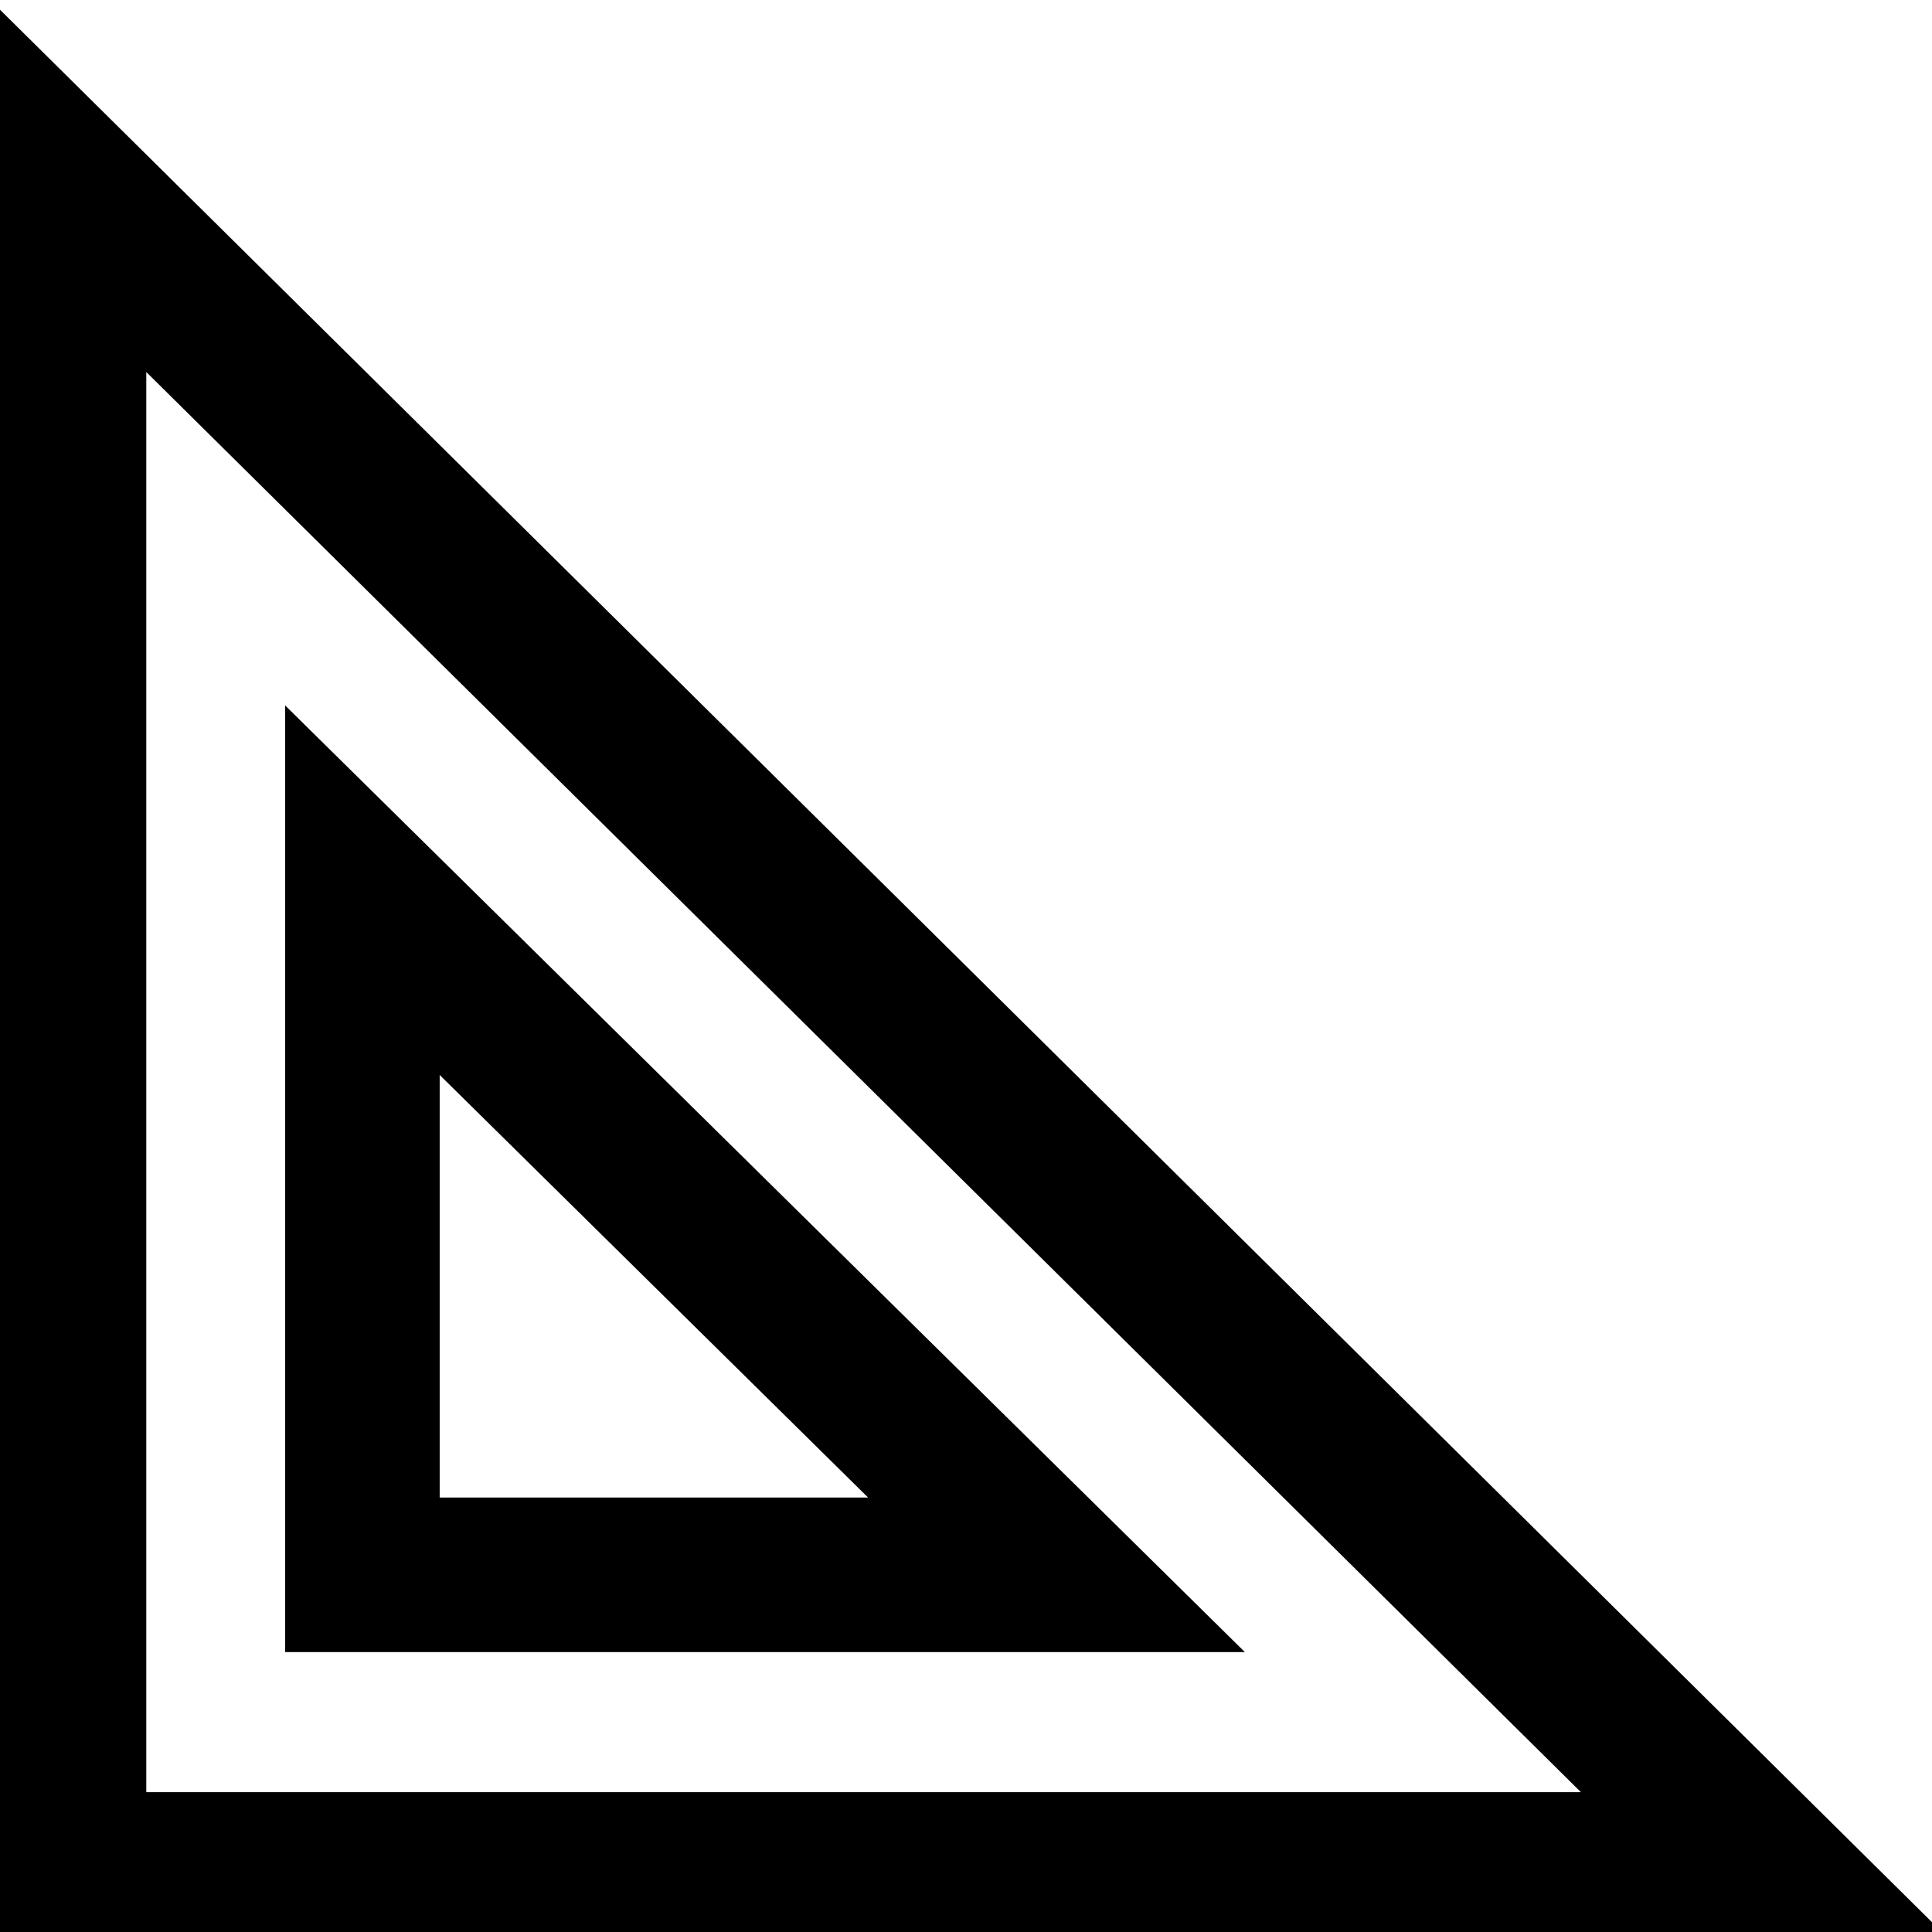
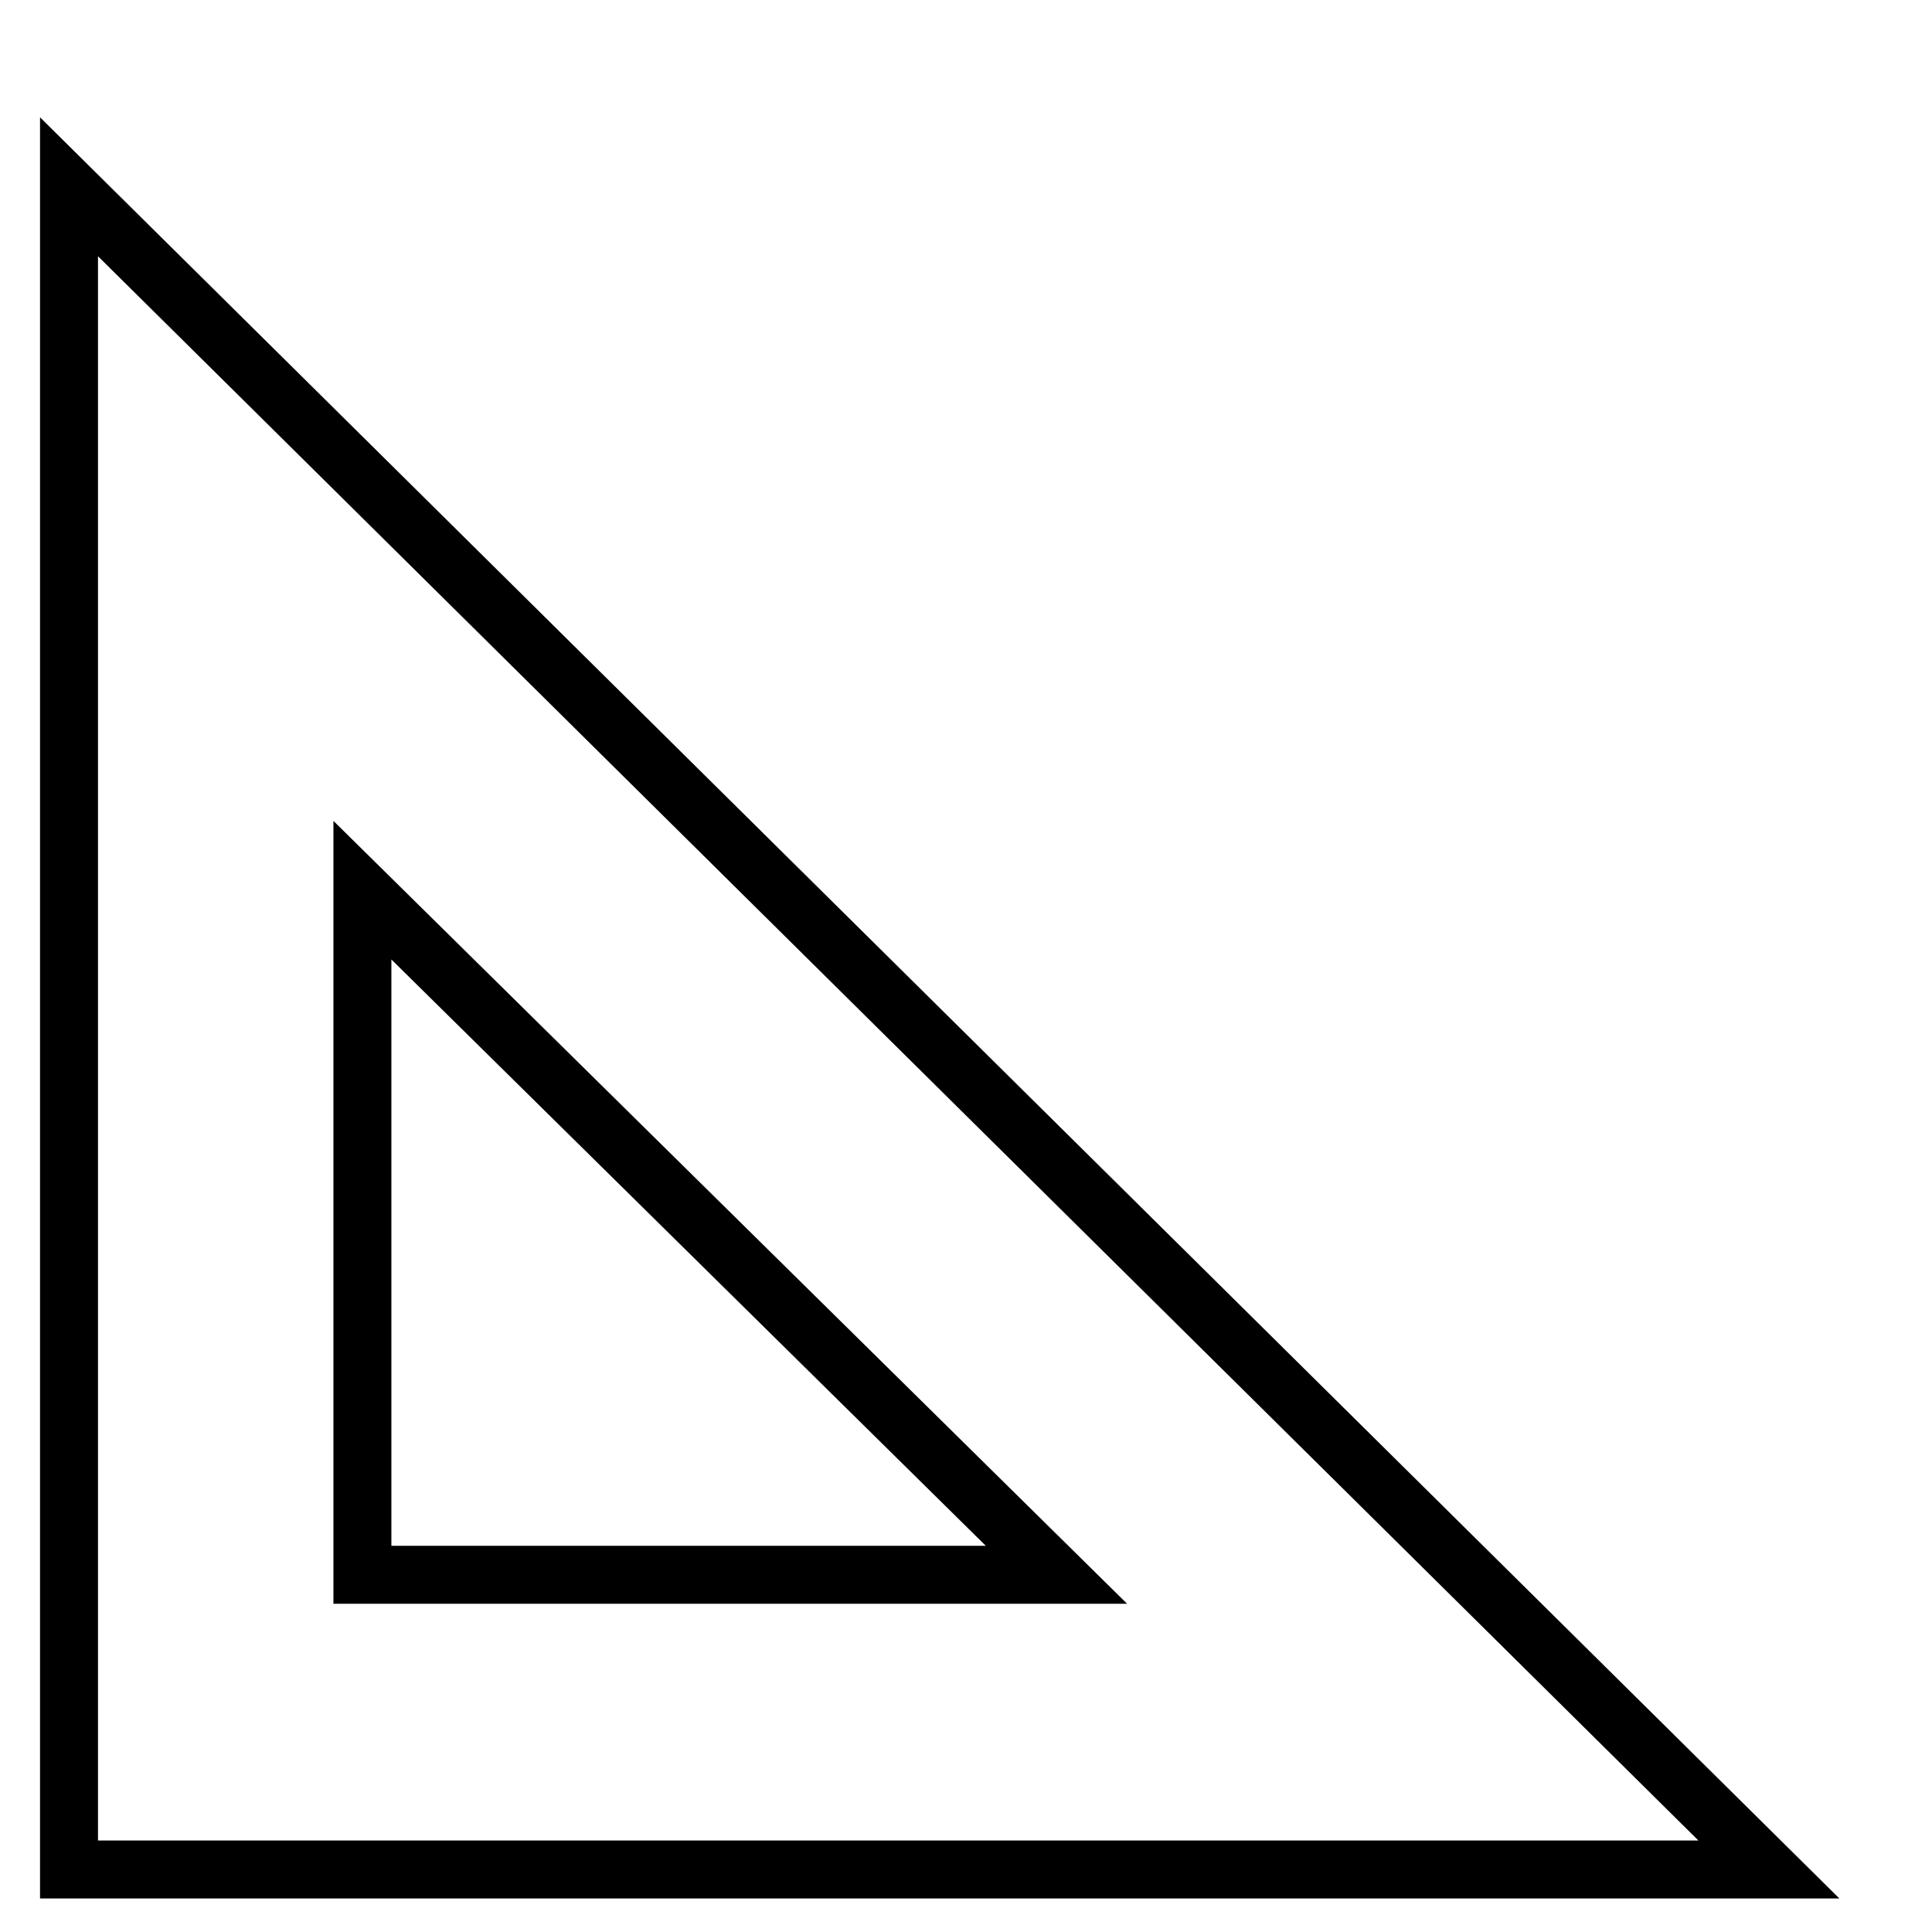
<svg xmlns="http://www.w3.org/2000/svg" viewBox="8 50 100 100">
-   <path d="M 62.682,131.511 H 26.758 V 96.076 Z M 11.572,146.763 V 59.668 l 87.984,87.095 z" stroke-width="8" stroke="#000" fill="none" fill-rule="evenodd" />
+   <path d="M 62.682,131.511 H 26.758 V 96.076 Z M 11.572,146.763 V 59.668 l 87.984,87.095 z" stroke-width="3" stroke="#000" fill="none" fill-rule="evenodd" />
</svg>
